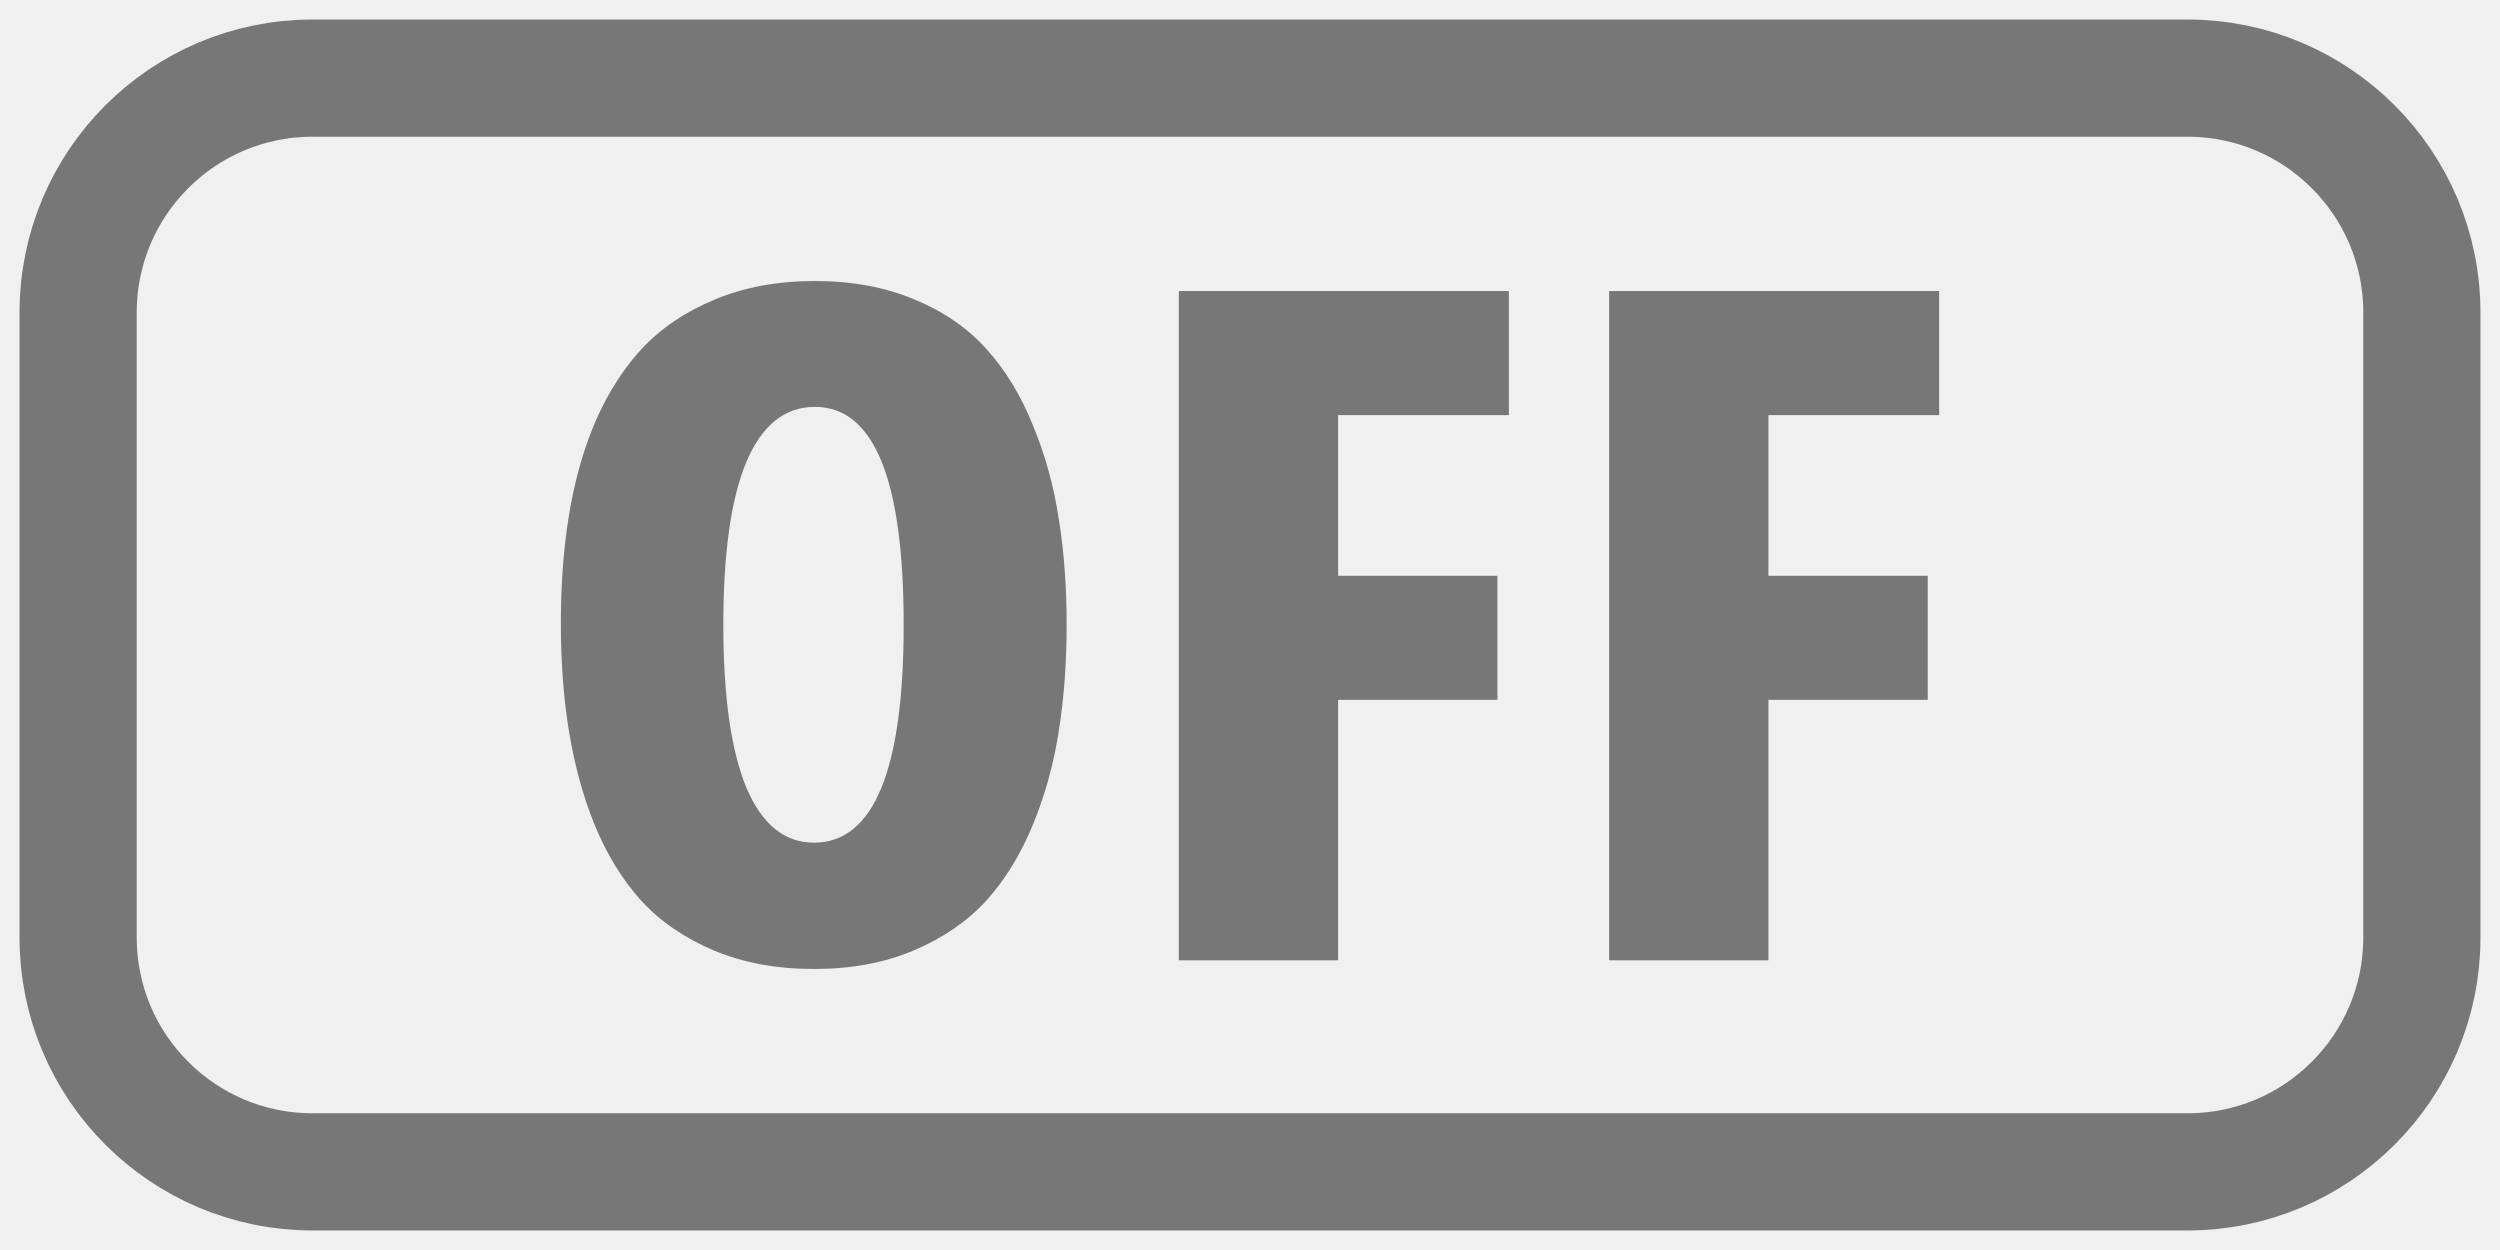
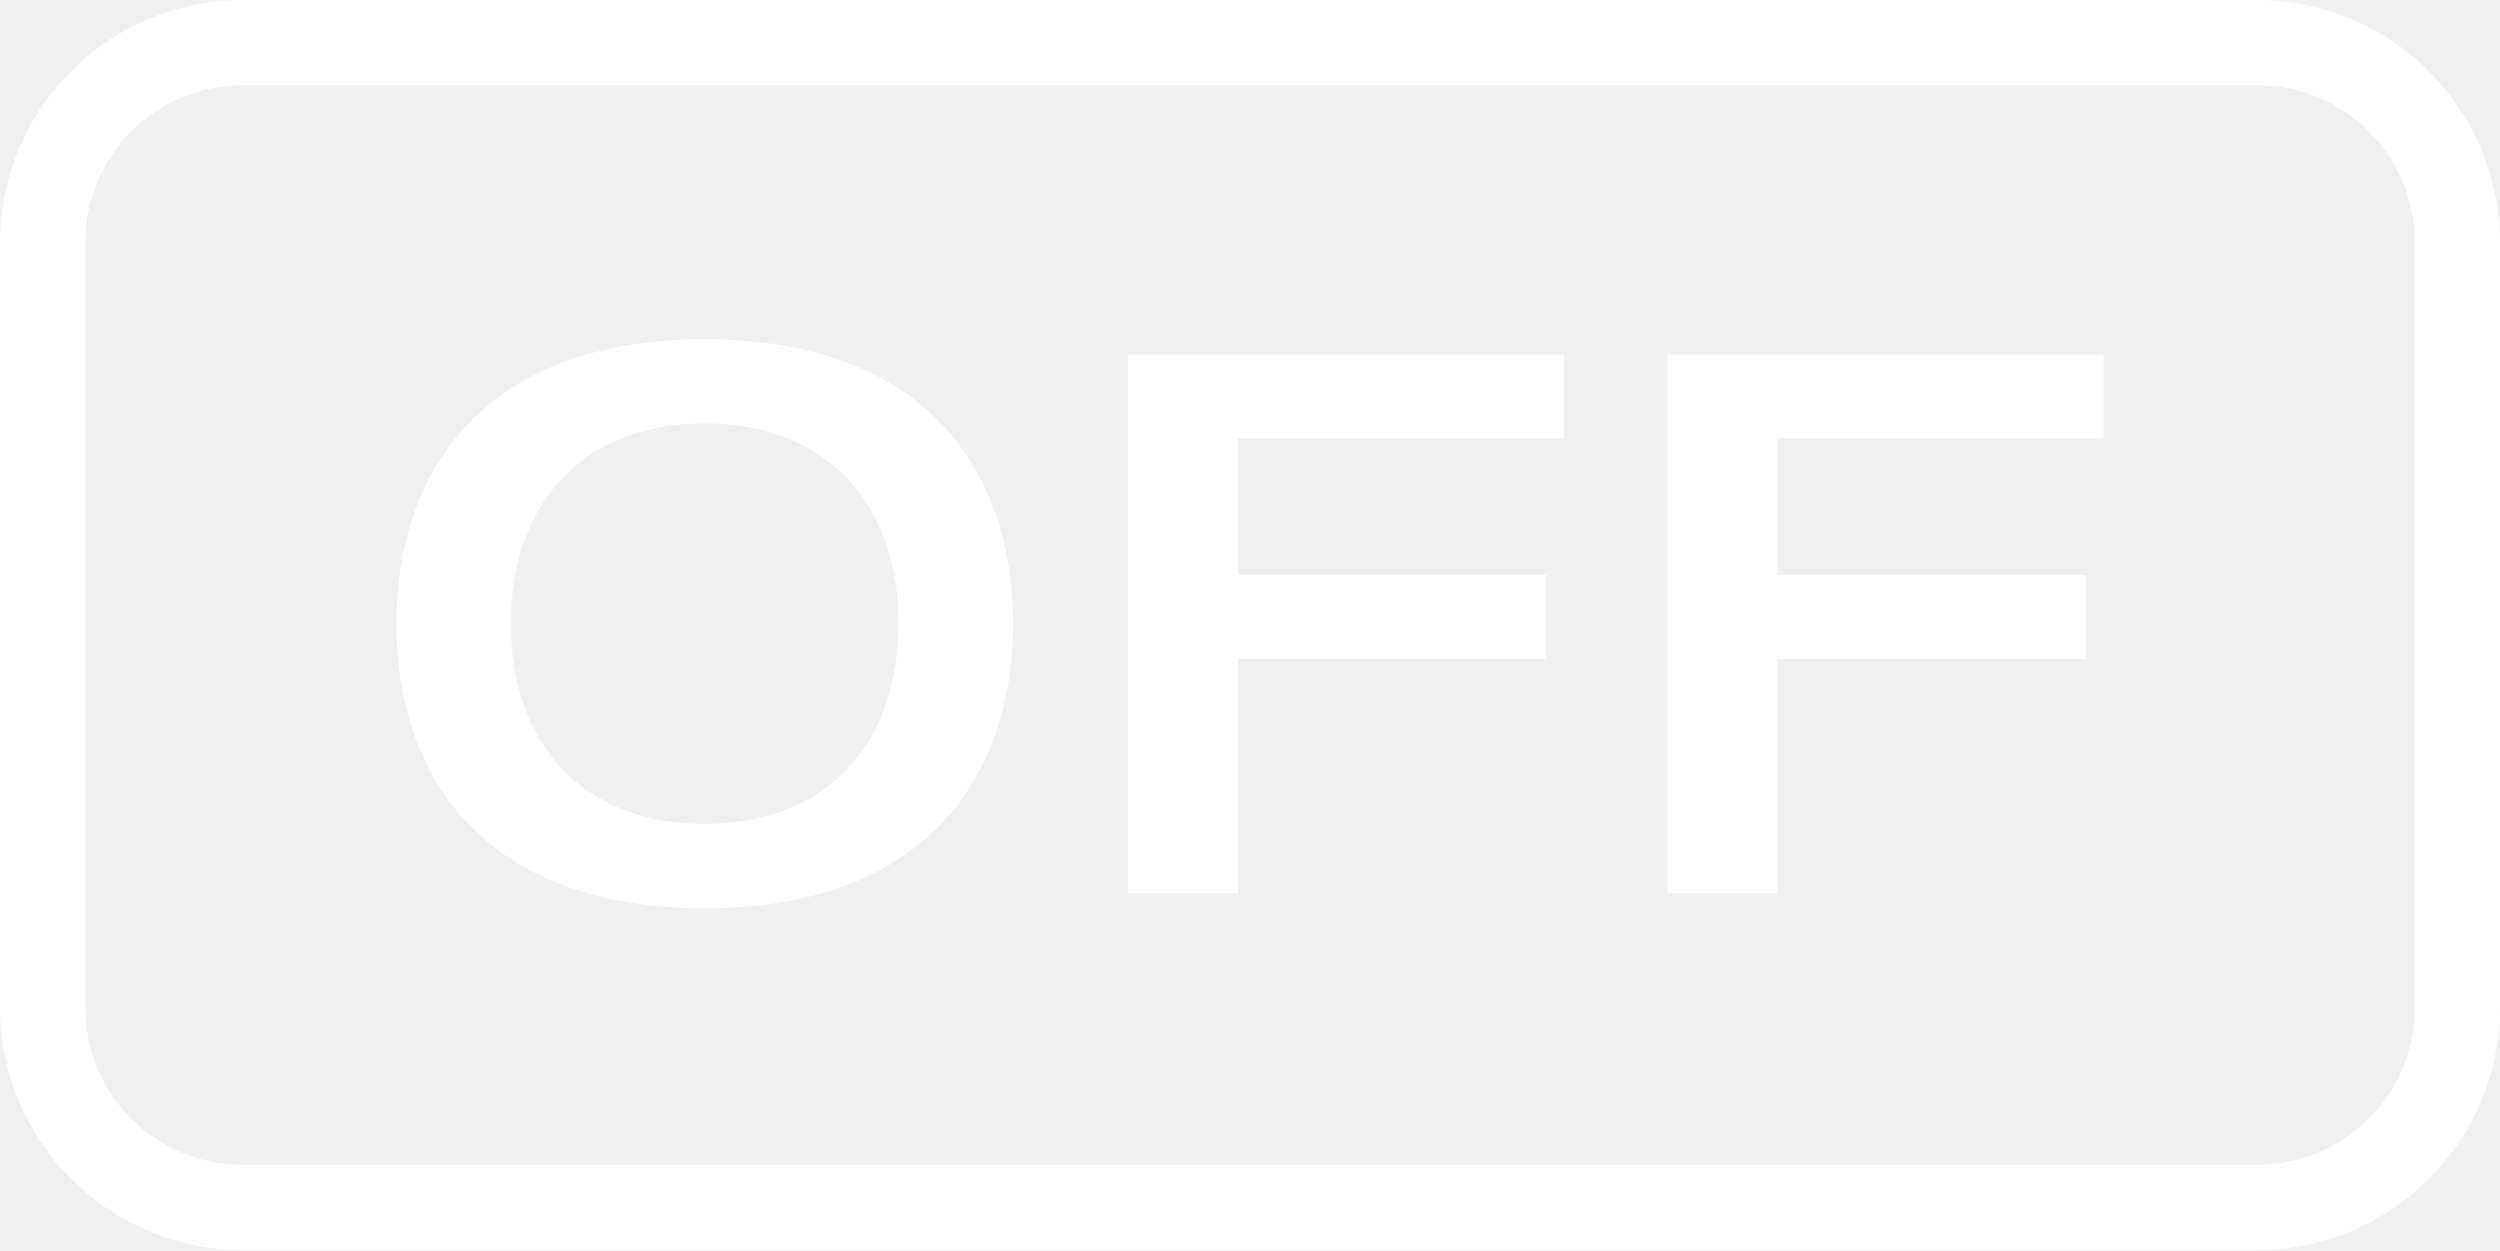
- <svg xmlns="http://www.w3.org/2000/svg" width="64" height="32" version="1.1" viewBox="0 0 64 32">
-   <path id="outline" d="m8 2h48a6 6 90 0 1 6 6v16a6 6 90 0 1-6 6h-48a6 6 90 0 1-6-6v-16a6 6 90 0 1 6-6z" fill="none" stroke="#777" stroke-linejoin="round" stroke-width="3" />
-   <g id="label_off" fill="#777">
-     <path d="m18.283 7.674q1.137-0.48 2.578-0.48t2.566 0.48q1.125 0.469 1.84 1.277 0.727 0.809 1.184 1.957 0.469 1.137 0.656 2.391 0.199 1.242 0.199 2.695t-0.199 2.707q-0.188 1.242-0.656 2.391-0.469 1.148-1.195 1.957-0.727 0.797-1.852 1.277t-2.566 0.48q-1.441 0-2.578-0.48-1.125-0.48-1.852-1.277-0.727-0.809-1.195-1.957-0.855-2.109-0.855-5.121 0-4.781 2.062-7.031 0.738-0.797 1.863-1.266zm2.578 2.742q-1.16 0-1.758 1.418-0.586 1.418-0.586 4.16 0 2.73 0.586 4.16 0.598 1.418 1.734 1.418 2.297 0 2.297-5.578t-2.273-5.578z" />
-     <path d="m38.627 10.627h-4.371v4.113h4.078v3.176h-4.078v6.668h-4.078v-17.133h8.449z" />
-     <path d="m49.643 10.627h-4.371v4.113h4.078v3.176h-4.078v6.668h-4.078v-17.133h8.449z" />
-   </g>
+ <svg xmlns="http://www.w3.org/2000/svg" width="43.916" height="21.959">
+   <path fill="#fff" d="M29.291 15.69h1.934v-4.113h5.42v-1.479h-5.42V7.704h5.729V6.225h-7.662v9.465zm-9.481 0h1.936v-4.113h5.416v-1.479h-5.416V7.704h5.725V6.225h-7.66v9.465zm-7.432-1.217c-2.166 0-3.404-1.435-3.404-3.517 0-2.083 1.238-3.518 3.404-3.518 2.167 0 3.406 1.435 3.406 3.518 0 2.082-1.239 3.517-3.406 3.517m0 1.483c3.896 0 5.419-2.335 5.419-5s-1.522-4.997-5.419-4.997c-3.896 0-5.416 2.332-5.416 4.997s1.52 5 5.416 5" />
+   <path fill="#fff" d="M39.664 1.5a2.754 2.754 0 0 1 2.752 2.752v13.455a2.754 2.754 0 0 1-2.752 2.752H4.252A2.754 2.754 0 0 1 1.5 17.707V4.252A2.754 2.754 0 0 1 4.252 1.5h35.412m0-1.5H4.252A4.265 4.265 0 0 0 0 4.252v13.455a4.265 4.265 0 0 0 4.252 4.252h35.412a4.264 4.264 0 0 0 4.252-4.252V4.252A4.265 4.265 0 0 0 39.664 0z" />
</svg>
